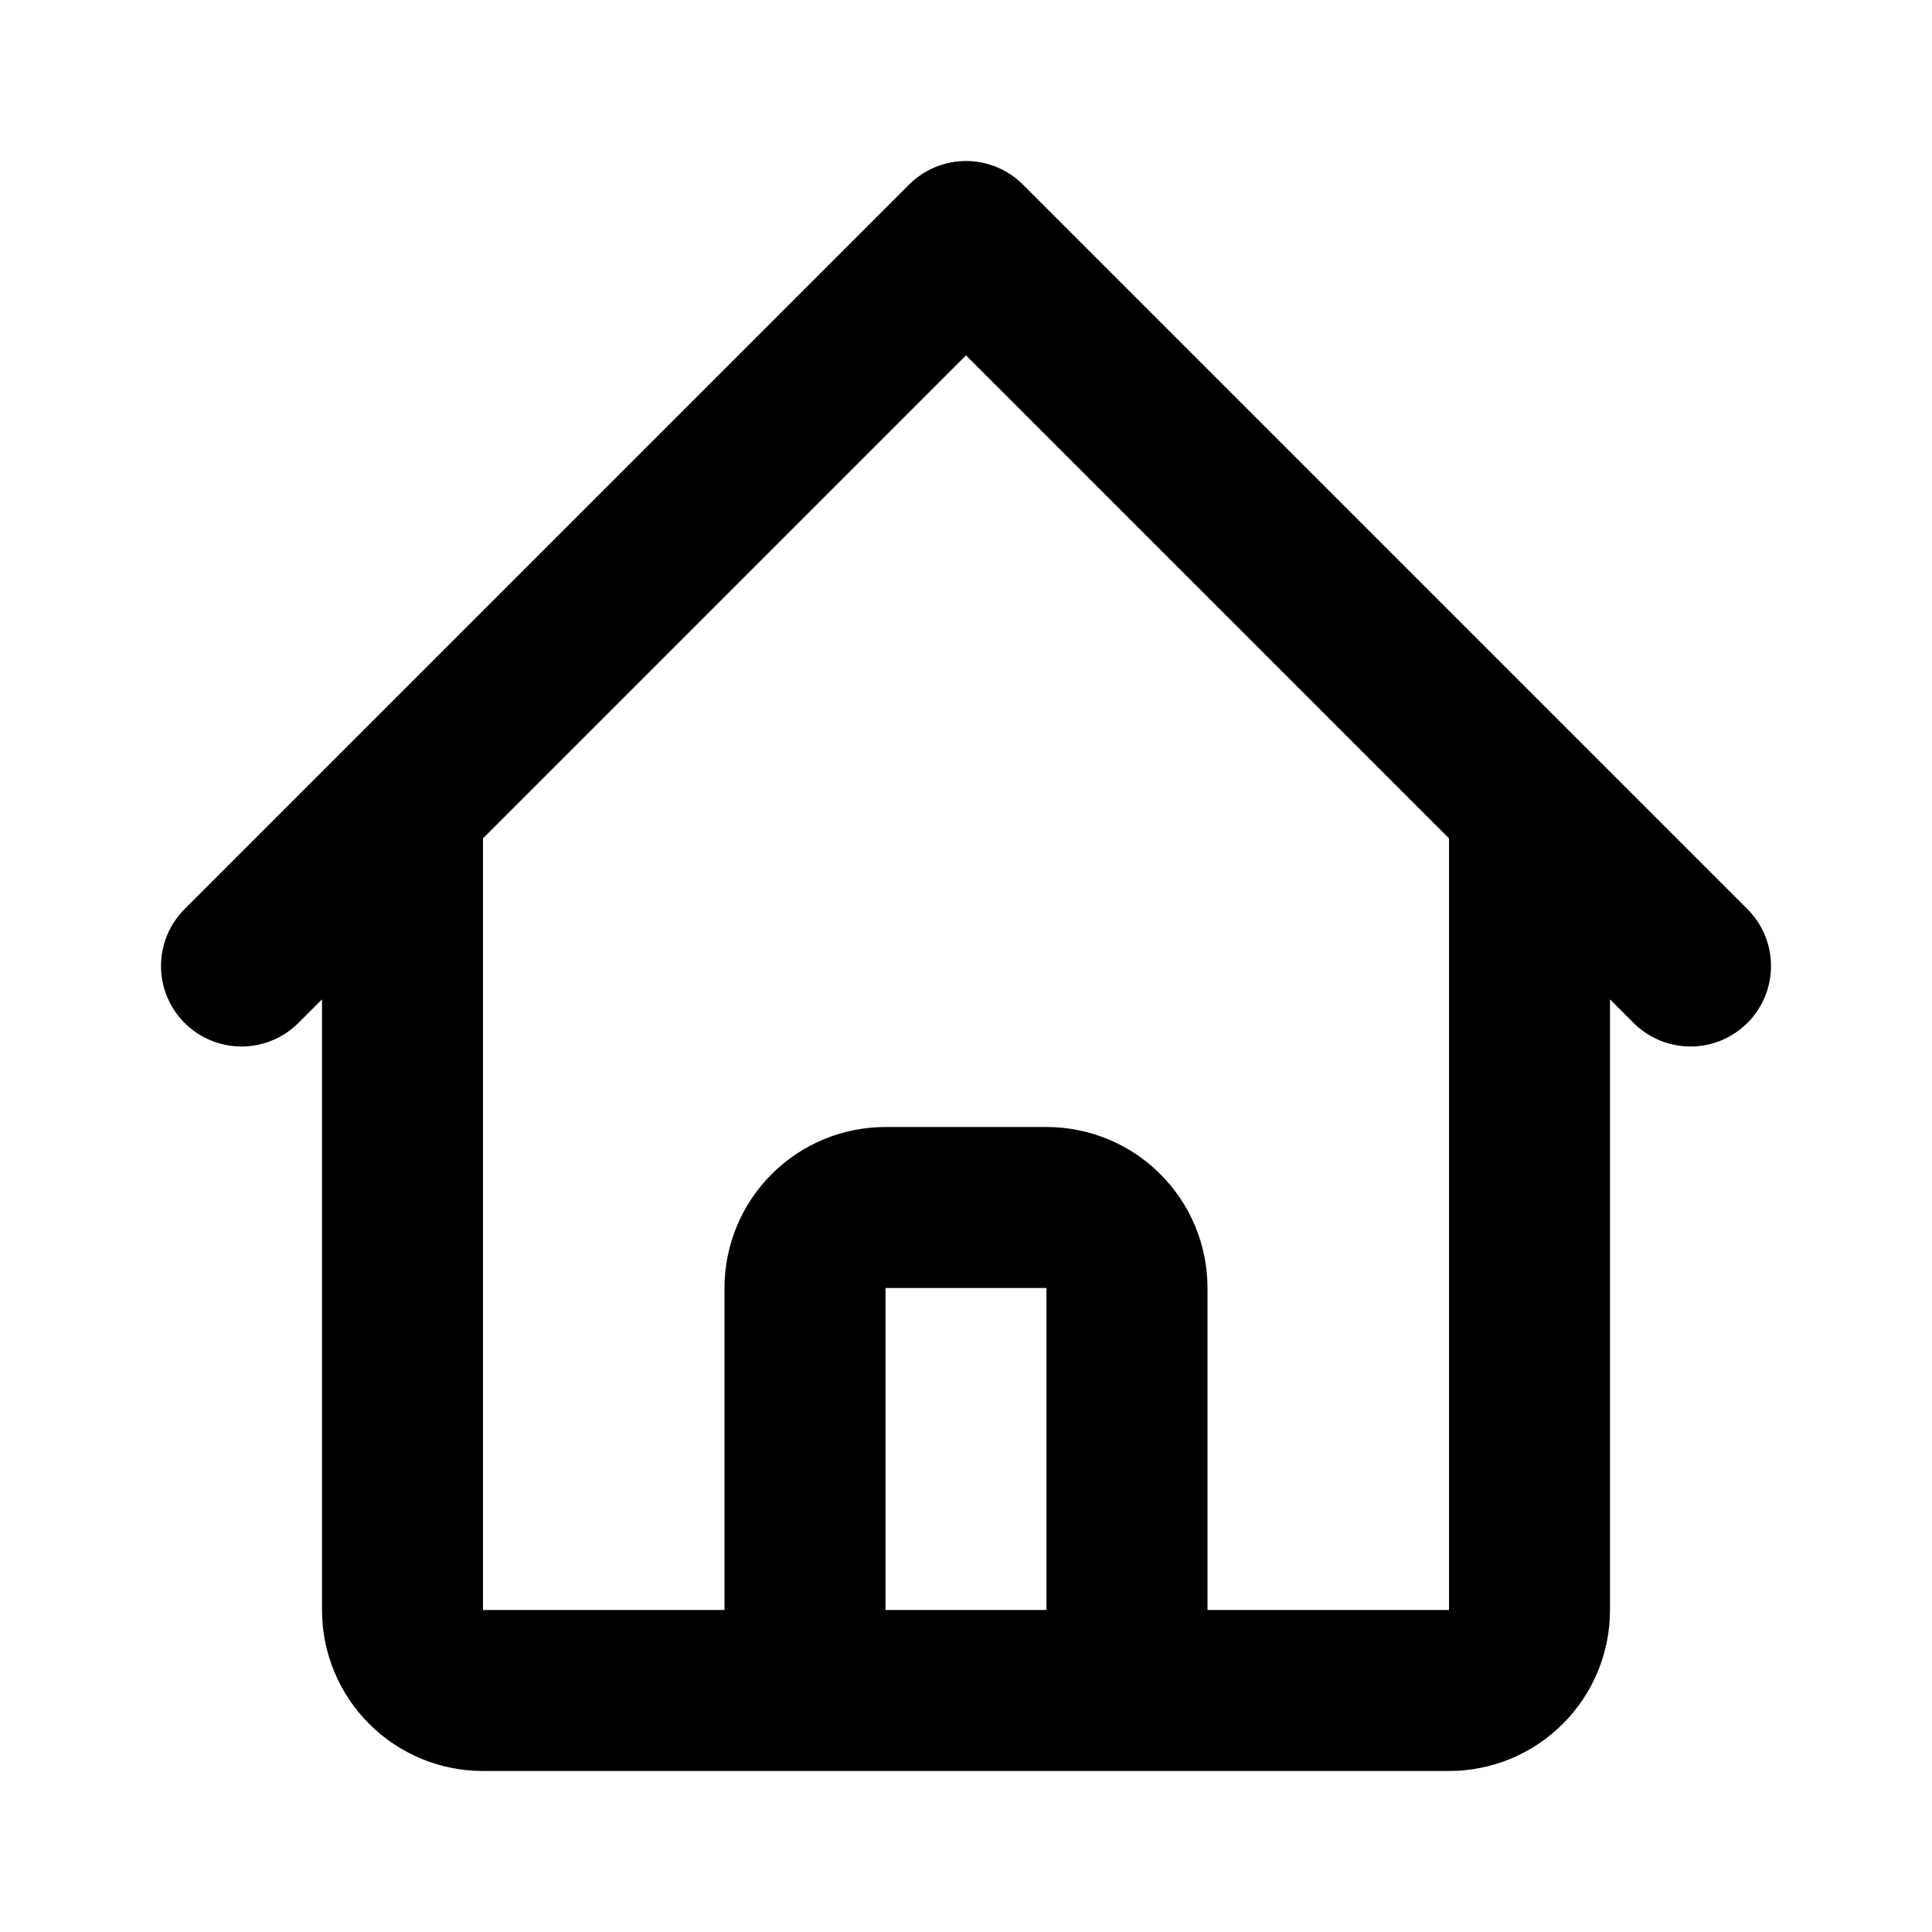
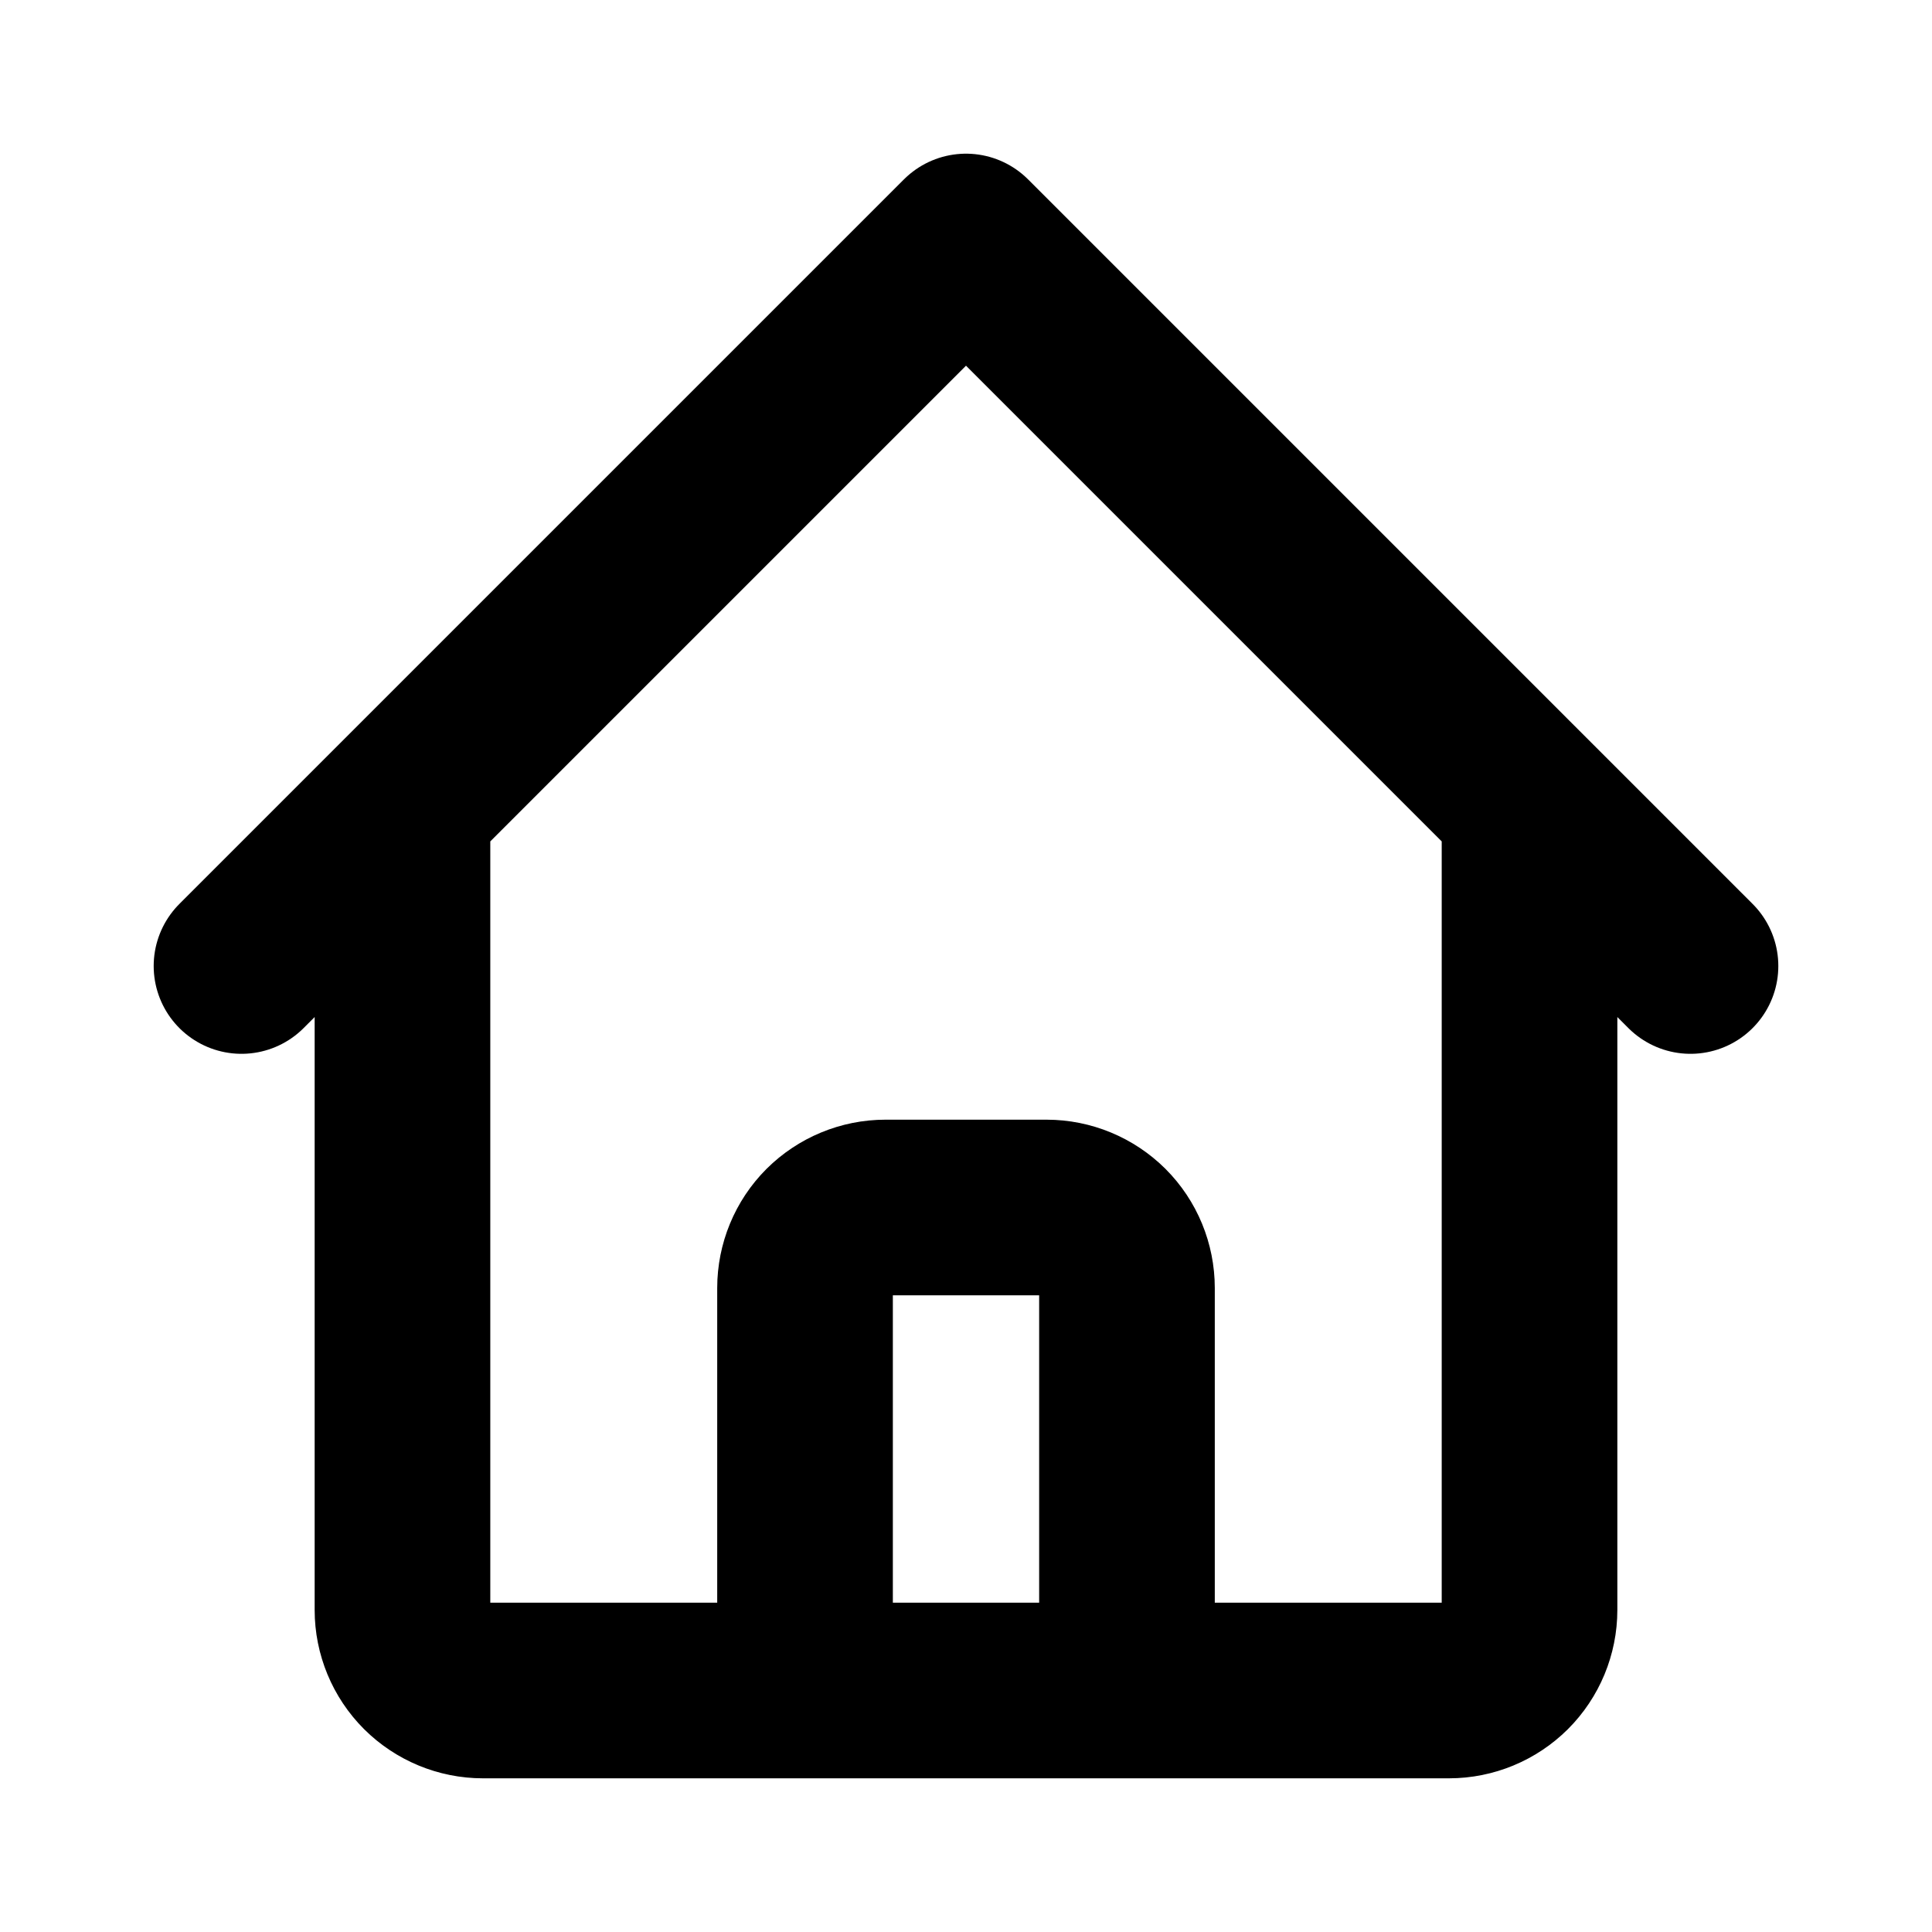
- <svg xmlns="http://www.w3.org/2000/svg" width="24" height="24" viewBox="0 0 24 24" fill="none">
-   <path d="M3 12L5 10M5 10L12 3L19 10M5 10V20C5 20.265 5.105 20.52 5.293 20.707C5.48 20.895 5.735 21 6 21H9M19 10L21 12M19 10V20C19 20.265 18.895 20.52 18.707 20.707C18.52 20.895 18.265 21 18 21H15M9 21C9.265 21 9.52 20.895 9.707 20.707C9.895 20.52 10 20.265 10 20V16C10 15.735 10.105 15.48 10.293 15.293C10.48 15.105 10.735 15 11 15H13C13.265 15 13.52 15.105 13.707 15.293C13.895 15.48 14 15.735 14 16V20C14 20.265 14.105 20.52 14.293 20.707C14.48 20.895 14.735 21 15 21M9 21H15" stroke="black" stroke-width="2" stroke-linecap="round" stroke-linejoin="round" />
+ <svg xmlns="http://www.w3.org/2000/svg" width="22" height="22" viewBox="0 0 22 22" fill="none">
+   <path d="M2.75 11L4.583 9.167M4.583 9.167L11 2.75L17.417 9.167M4.583 9.167V18.333C4.583 18.576 4.68 18.81 4.852 18.982C5.024 19.153 5.257 19.25 5.5 19.25H8.25M17.417 9.167L19.25 11M17.417 9.167V18.333C17.417 18.576 17.32 18.81 17.148 18.982C16.976 19.153 16.743 19.25 16.5 19.25H13.75M8.25 19.25C8.493 19.25 8.726 19.153 8.898 18.982C9.07 18.81 9.167 18.576 9.167 18.333V14.667C9.167 14.424 9.263 14.19 9.435 14.018C9.607 13.847 9.84 13.75 10.083 13.75H11.917C12.16 13.75 12.393 13.847 12.565 14.018C12.737 14.19 12.833 14.424 12.833 14.667V18.333C12.833 18.576 12.93 18.81 13.102 18.982C13.274 19.153 13.507 19.25 13.75 19.25M8.25 19.25H13.75" stroke="black" stroke-width="2" stroke-linecap="round" stroke-linejoin="round" />
</svg>
